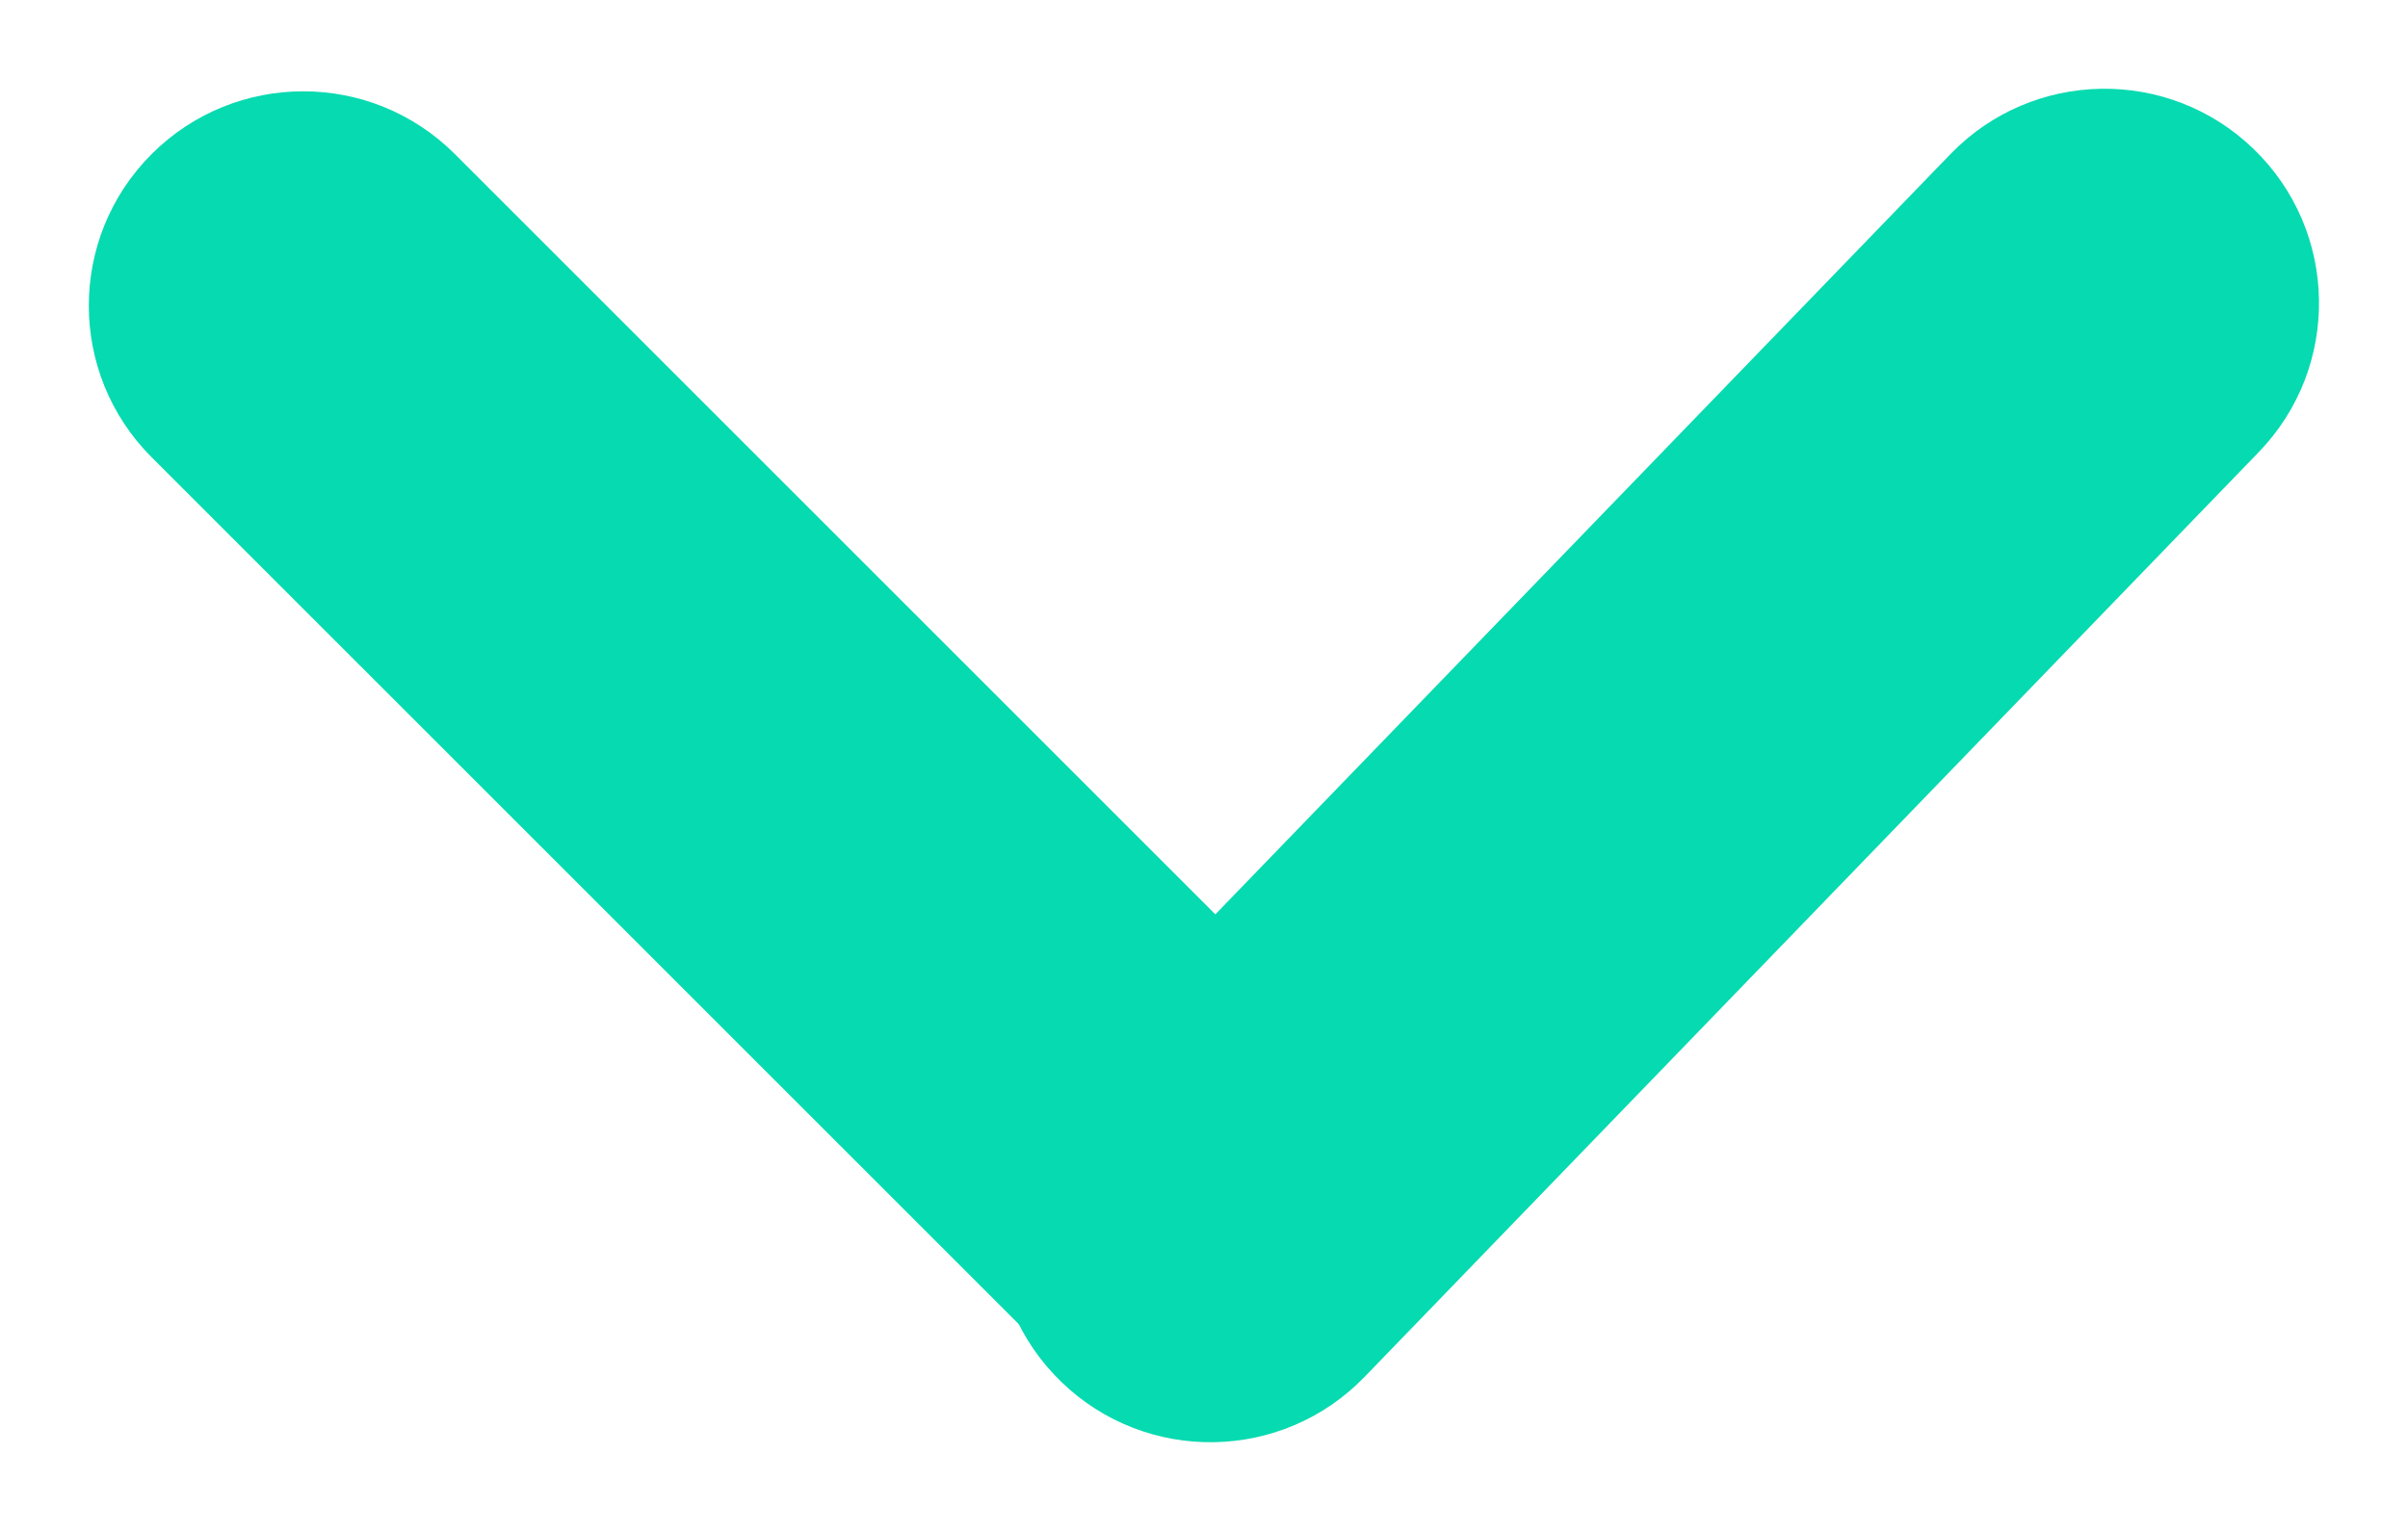
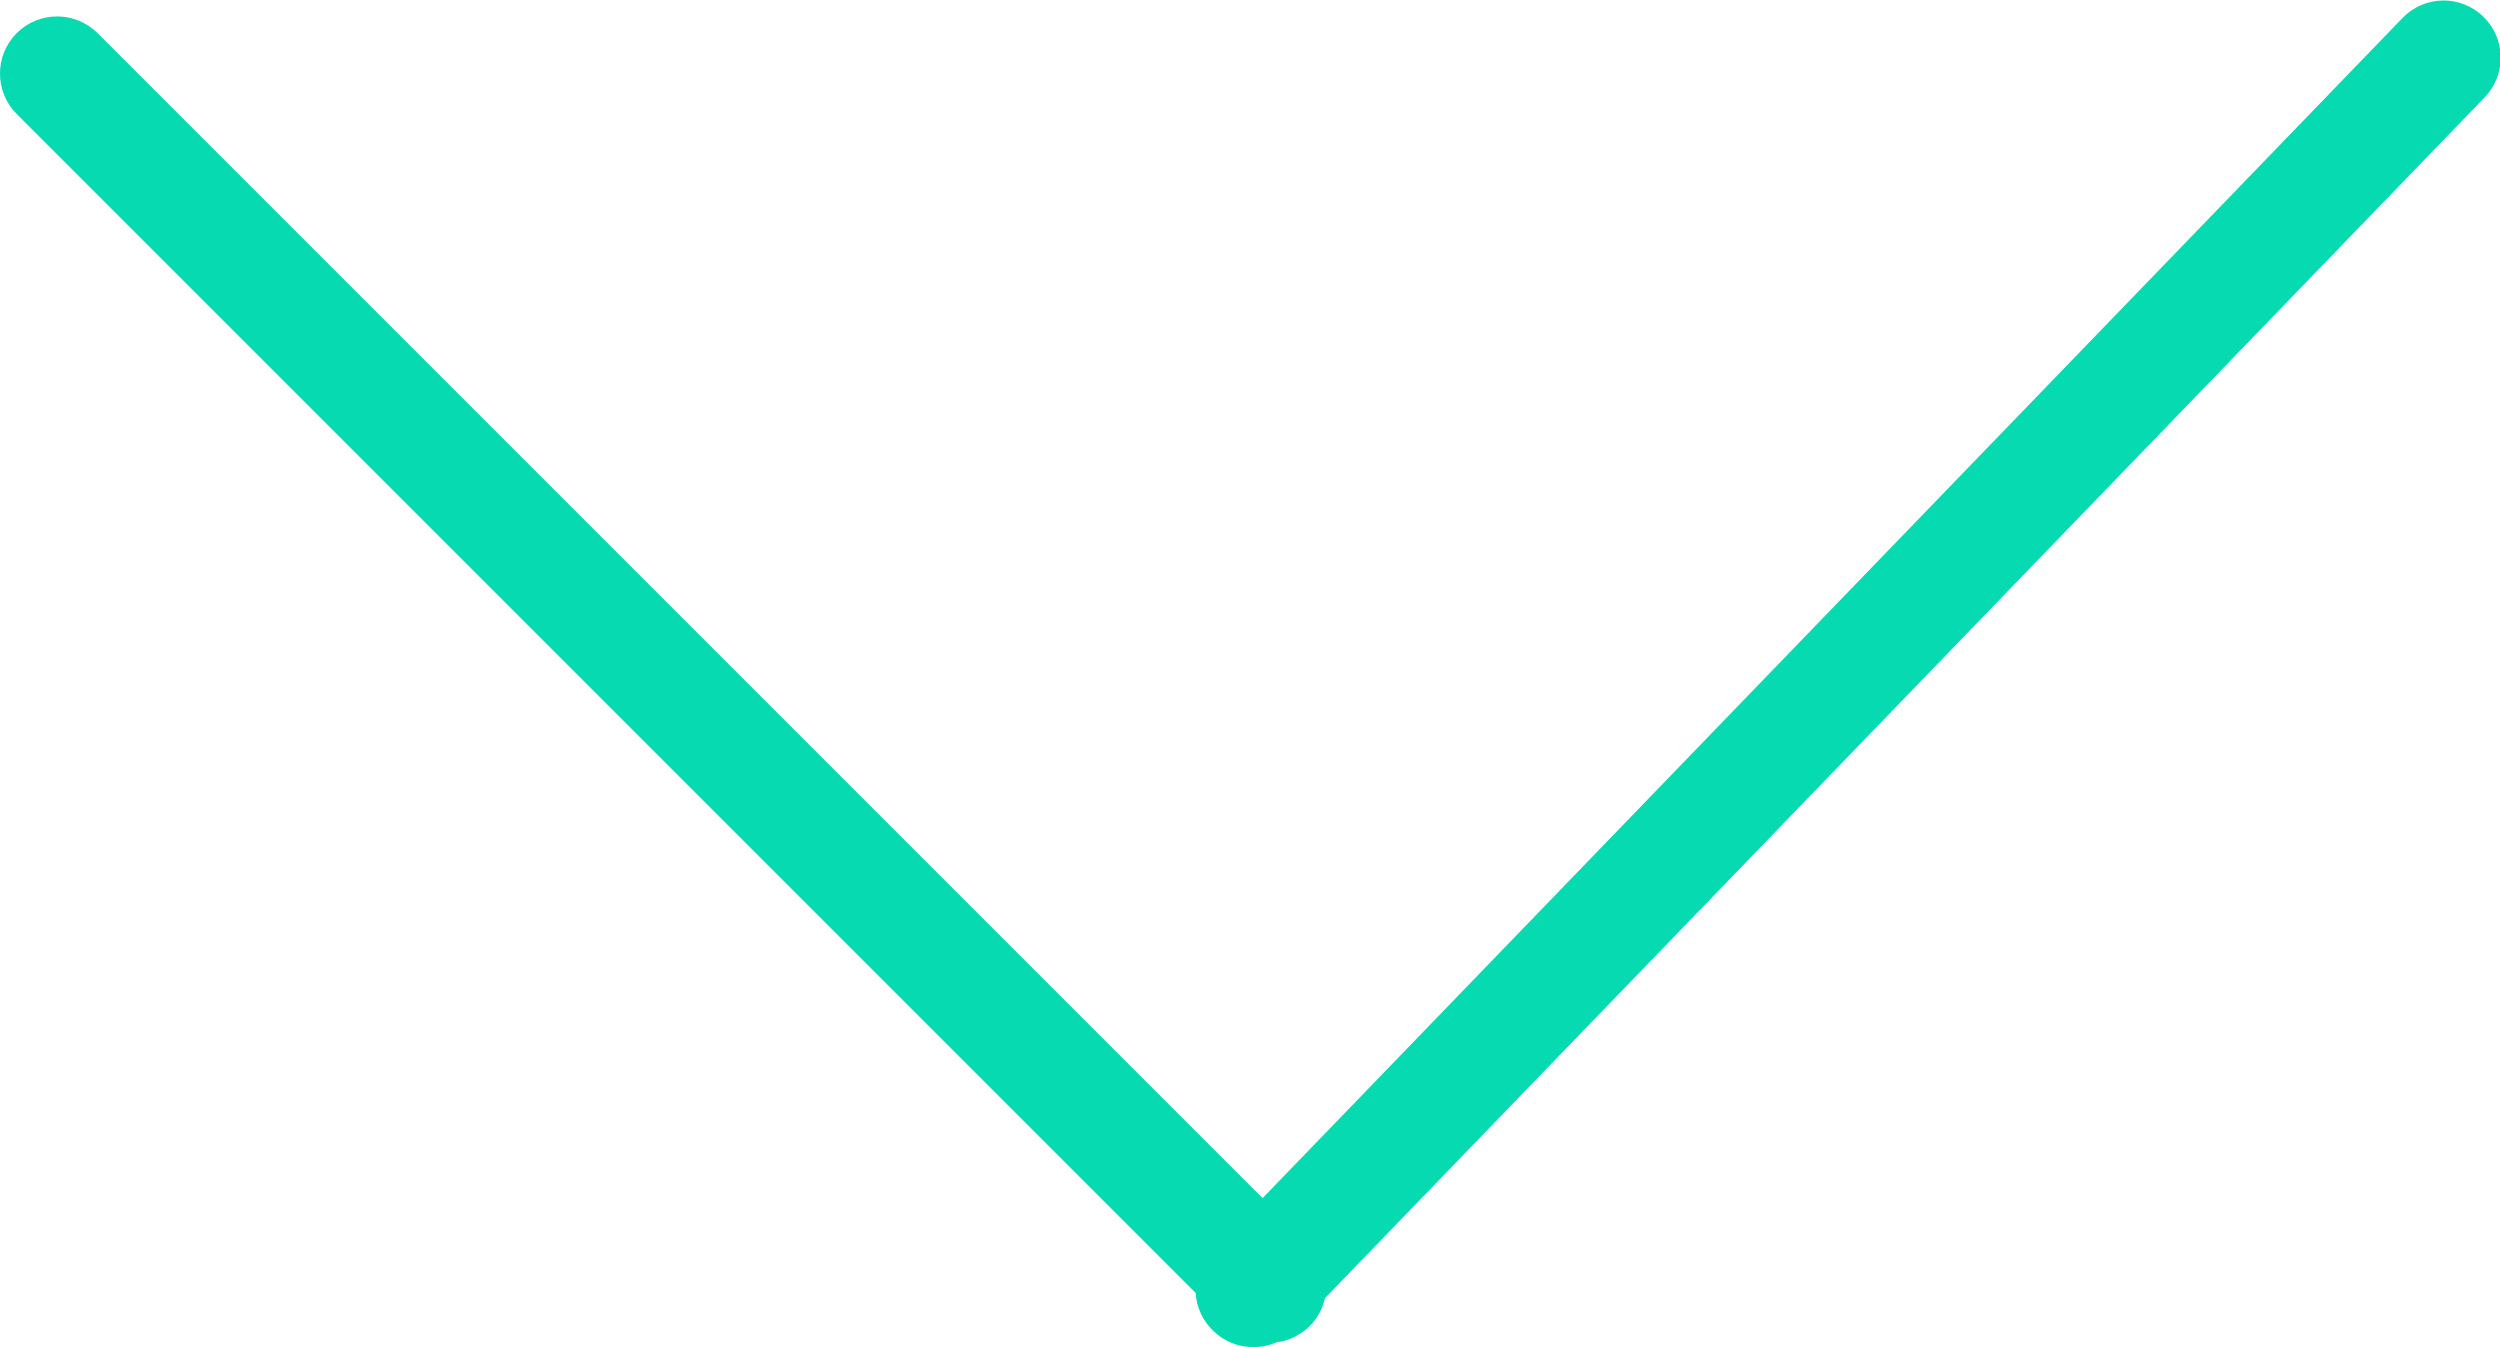
- <svg xmlns="http://www.w3.org/2000/svg" width="11.23" height="7.144" viewBox="0 0 11.23 7.144">
-   <g transform="translate(-987.811 -518.877)">
-     <rect width="2" height="8" rx="1" transform="translate(987.811 520.303) rotate(-45)" fill="#06dab0" />
-     <rect width="2" height="8" rx="1" transform="matrix(0.719, 0.695, -0.695, 0.719, 997.602, 518.877)" fill="#06dab0" />
-   </g>
+ <svg xmlns="http://www.w3.org/2000/svg" width="10.944" height="5.895" viewBox="0 0 10.944 5.895">
+   <path d="M-2308.586-3382.071a.251.251,0,0,1-.076-.165l-5.161-5.161a.251.251,0,0,1,0-.354.251.251,0,0,1,.354,0l5.1,5.1,4.99-5.166a.249.249,0,0,1,.354-.006.25.25,0,0,1,.006.353l-5.077,5.257a.248.248,0,0,1-.067.122.249.249,0,0,1-.145.071.25.25,0,0,1-.1.021A.25.25,0,0,1-2308.586-3382.071Z" transform="translate(2313.896 3387.896)" fill="#06dab0" />
</svg>
